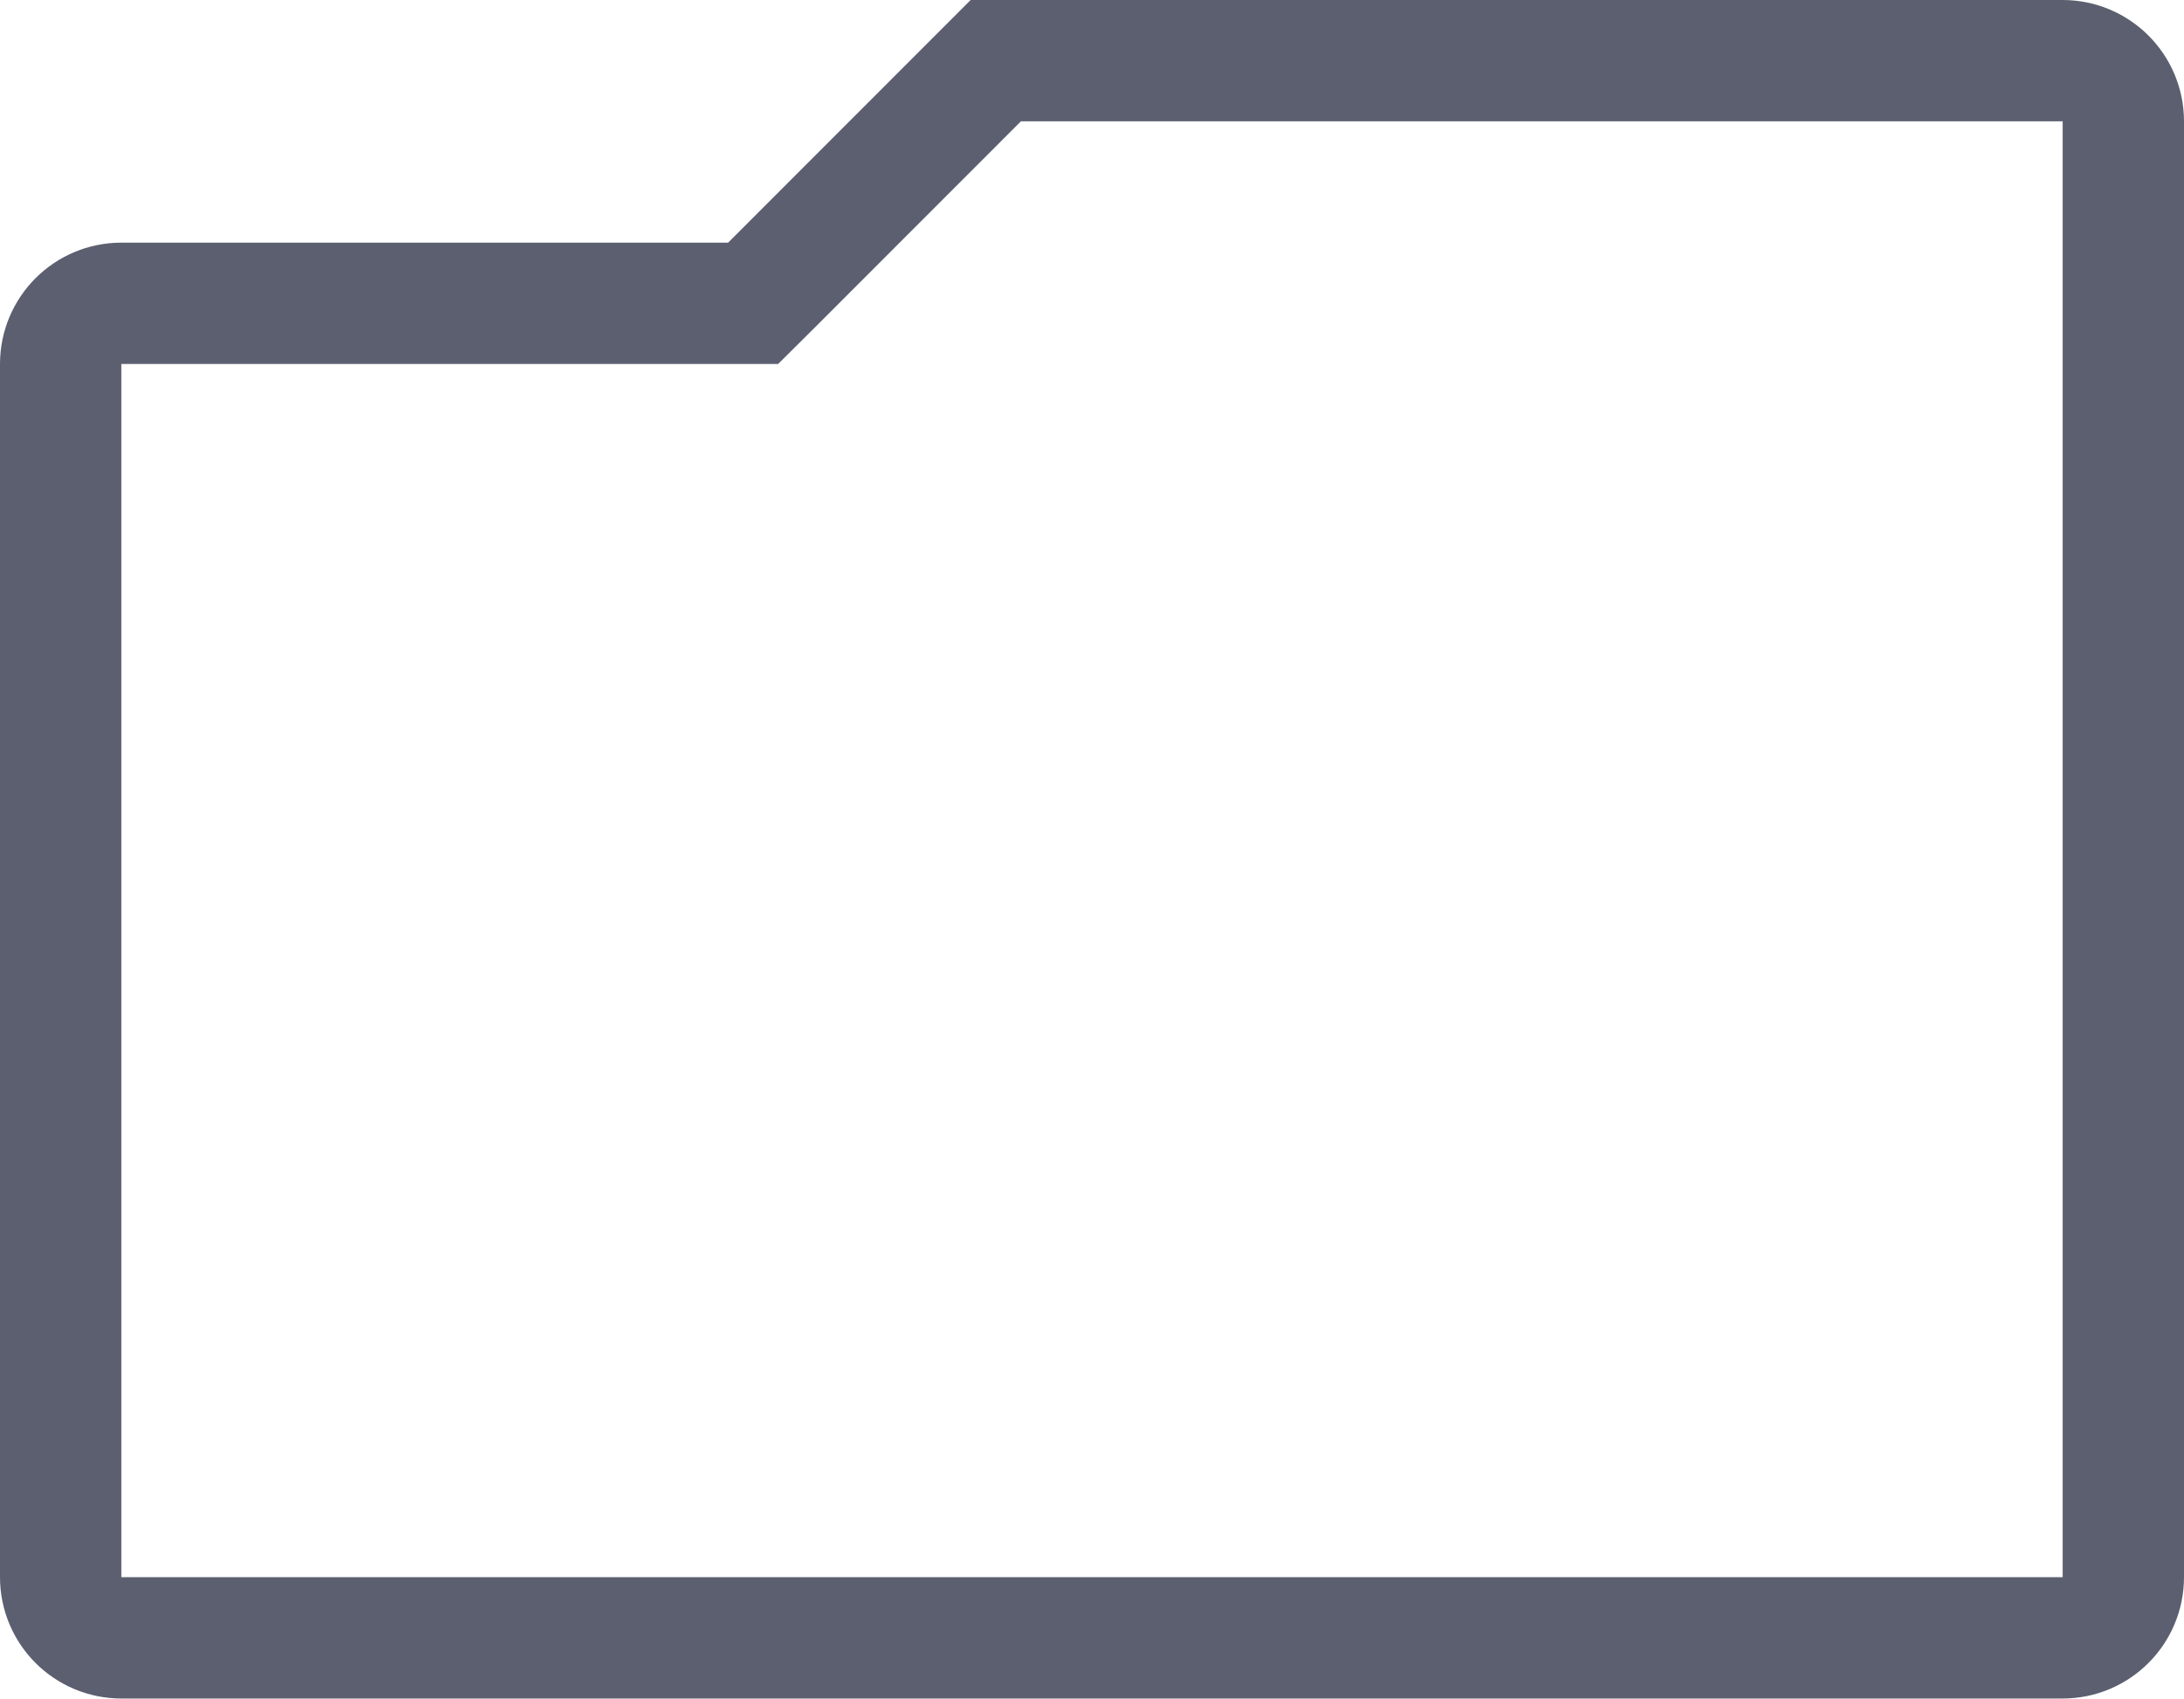
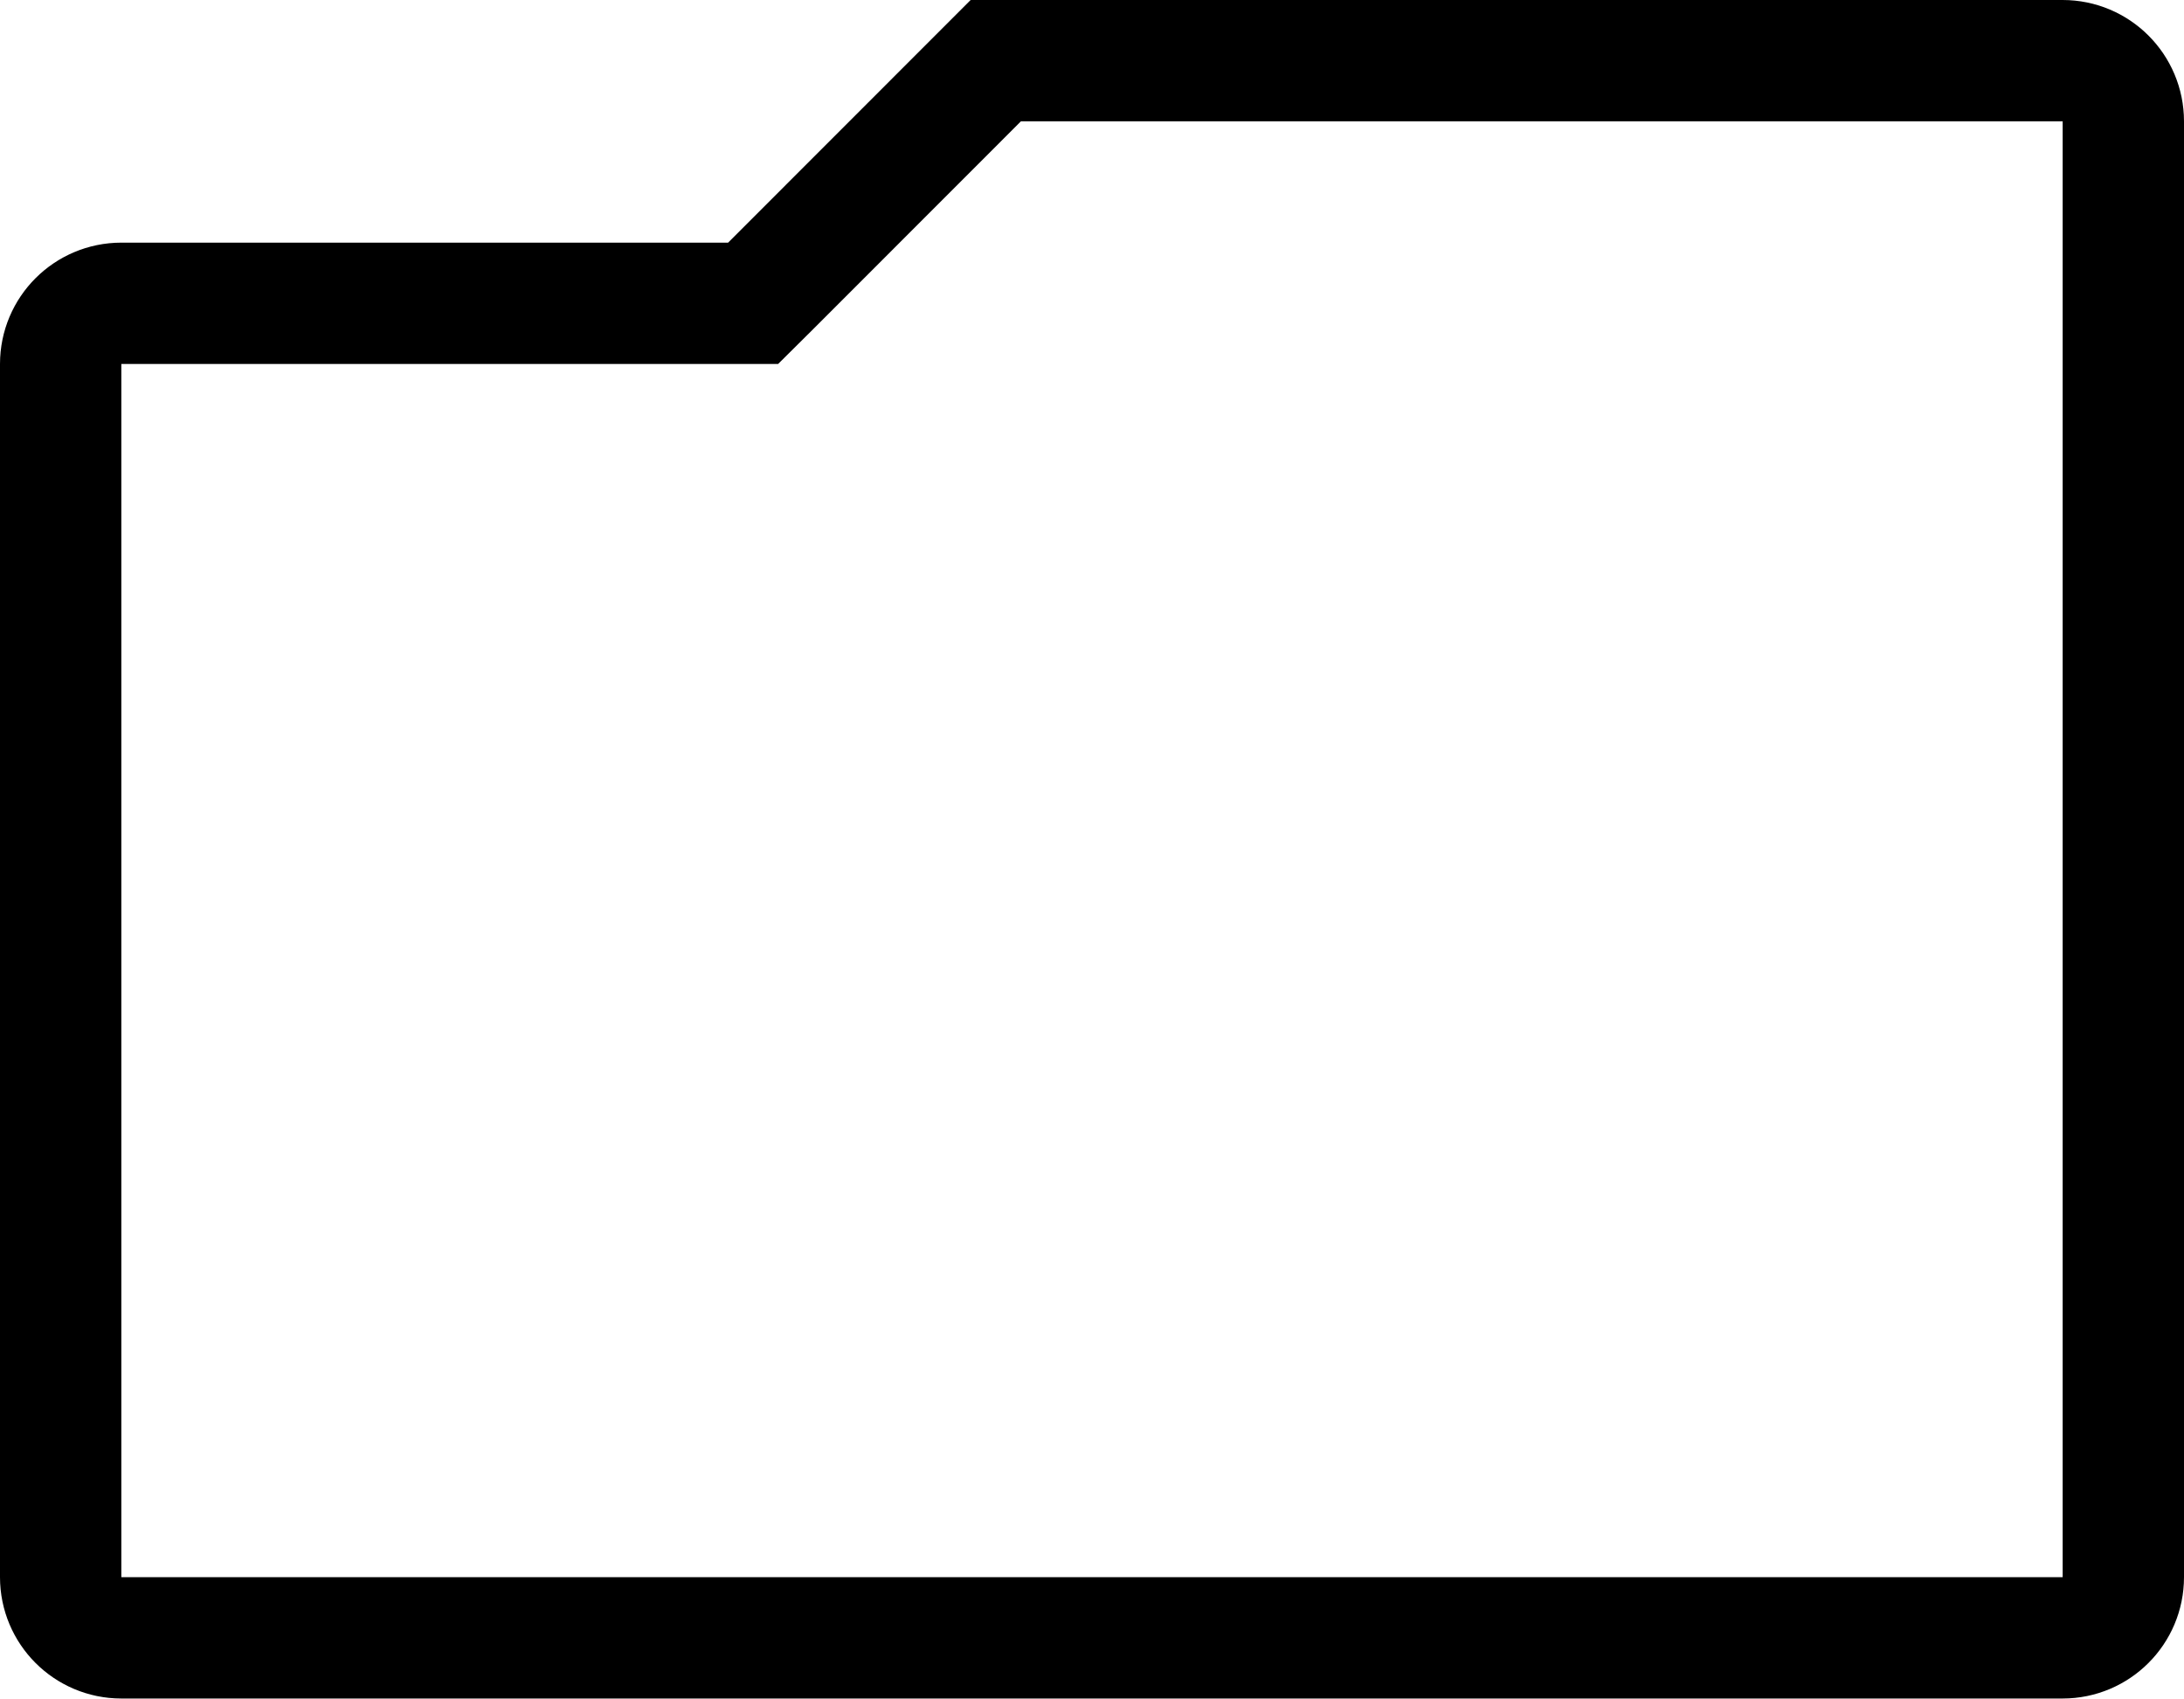
<svg xmlns="http://www.w3.org/2000/svg" width="18" height="14" viewBox="0 0 18 14" fill="none">
-   <path d="M6 2.5H6.207L6.354 2.354L8.207 0.5H17C17.276 0.5 17.5 0.724 17.5 1V13C17.5 13.276 17.276 13.5 17 13.5H1C0.724 13.5 0.5 13.276 0.5 13V3C0.5 2.724 0.724 2.5 1 2.5H6Z" stroke="#5C5F70" />
+   <path d="M6 2.5H6.207L6.354 2.354L8.207 0.5H17C17.276 0.5 17.5 0.724 17.5 1V13C17.5 13.276 17.276 13.5 17 13.5H1C0.724 13.5 0.5 13.276 0.5 13V3C0.5 2.724 0.724 2.5 1 2.5H6Z" stroke="currentColor" />
</svg>
